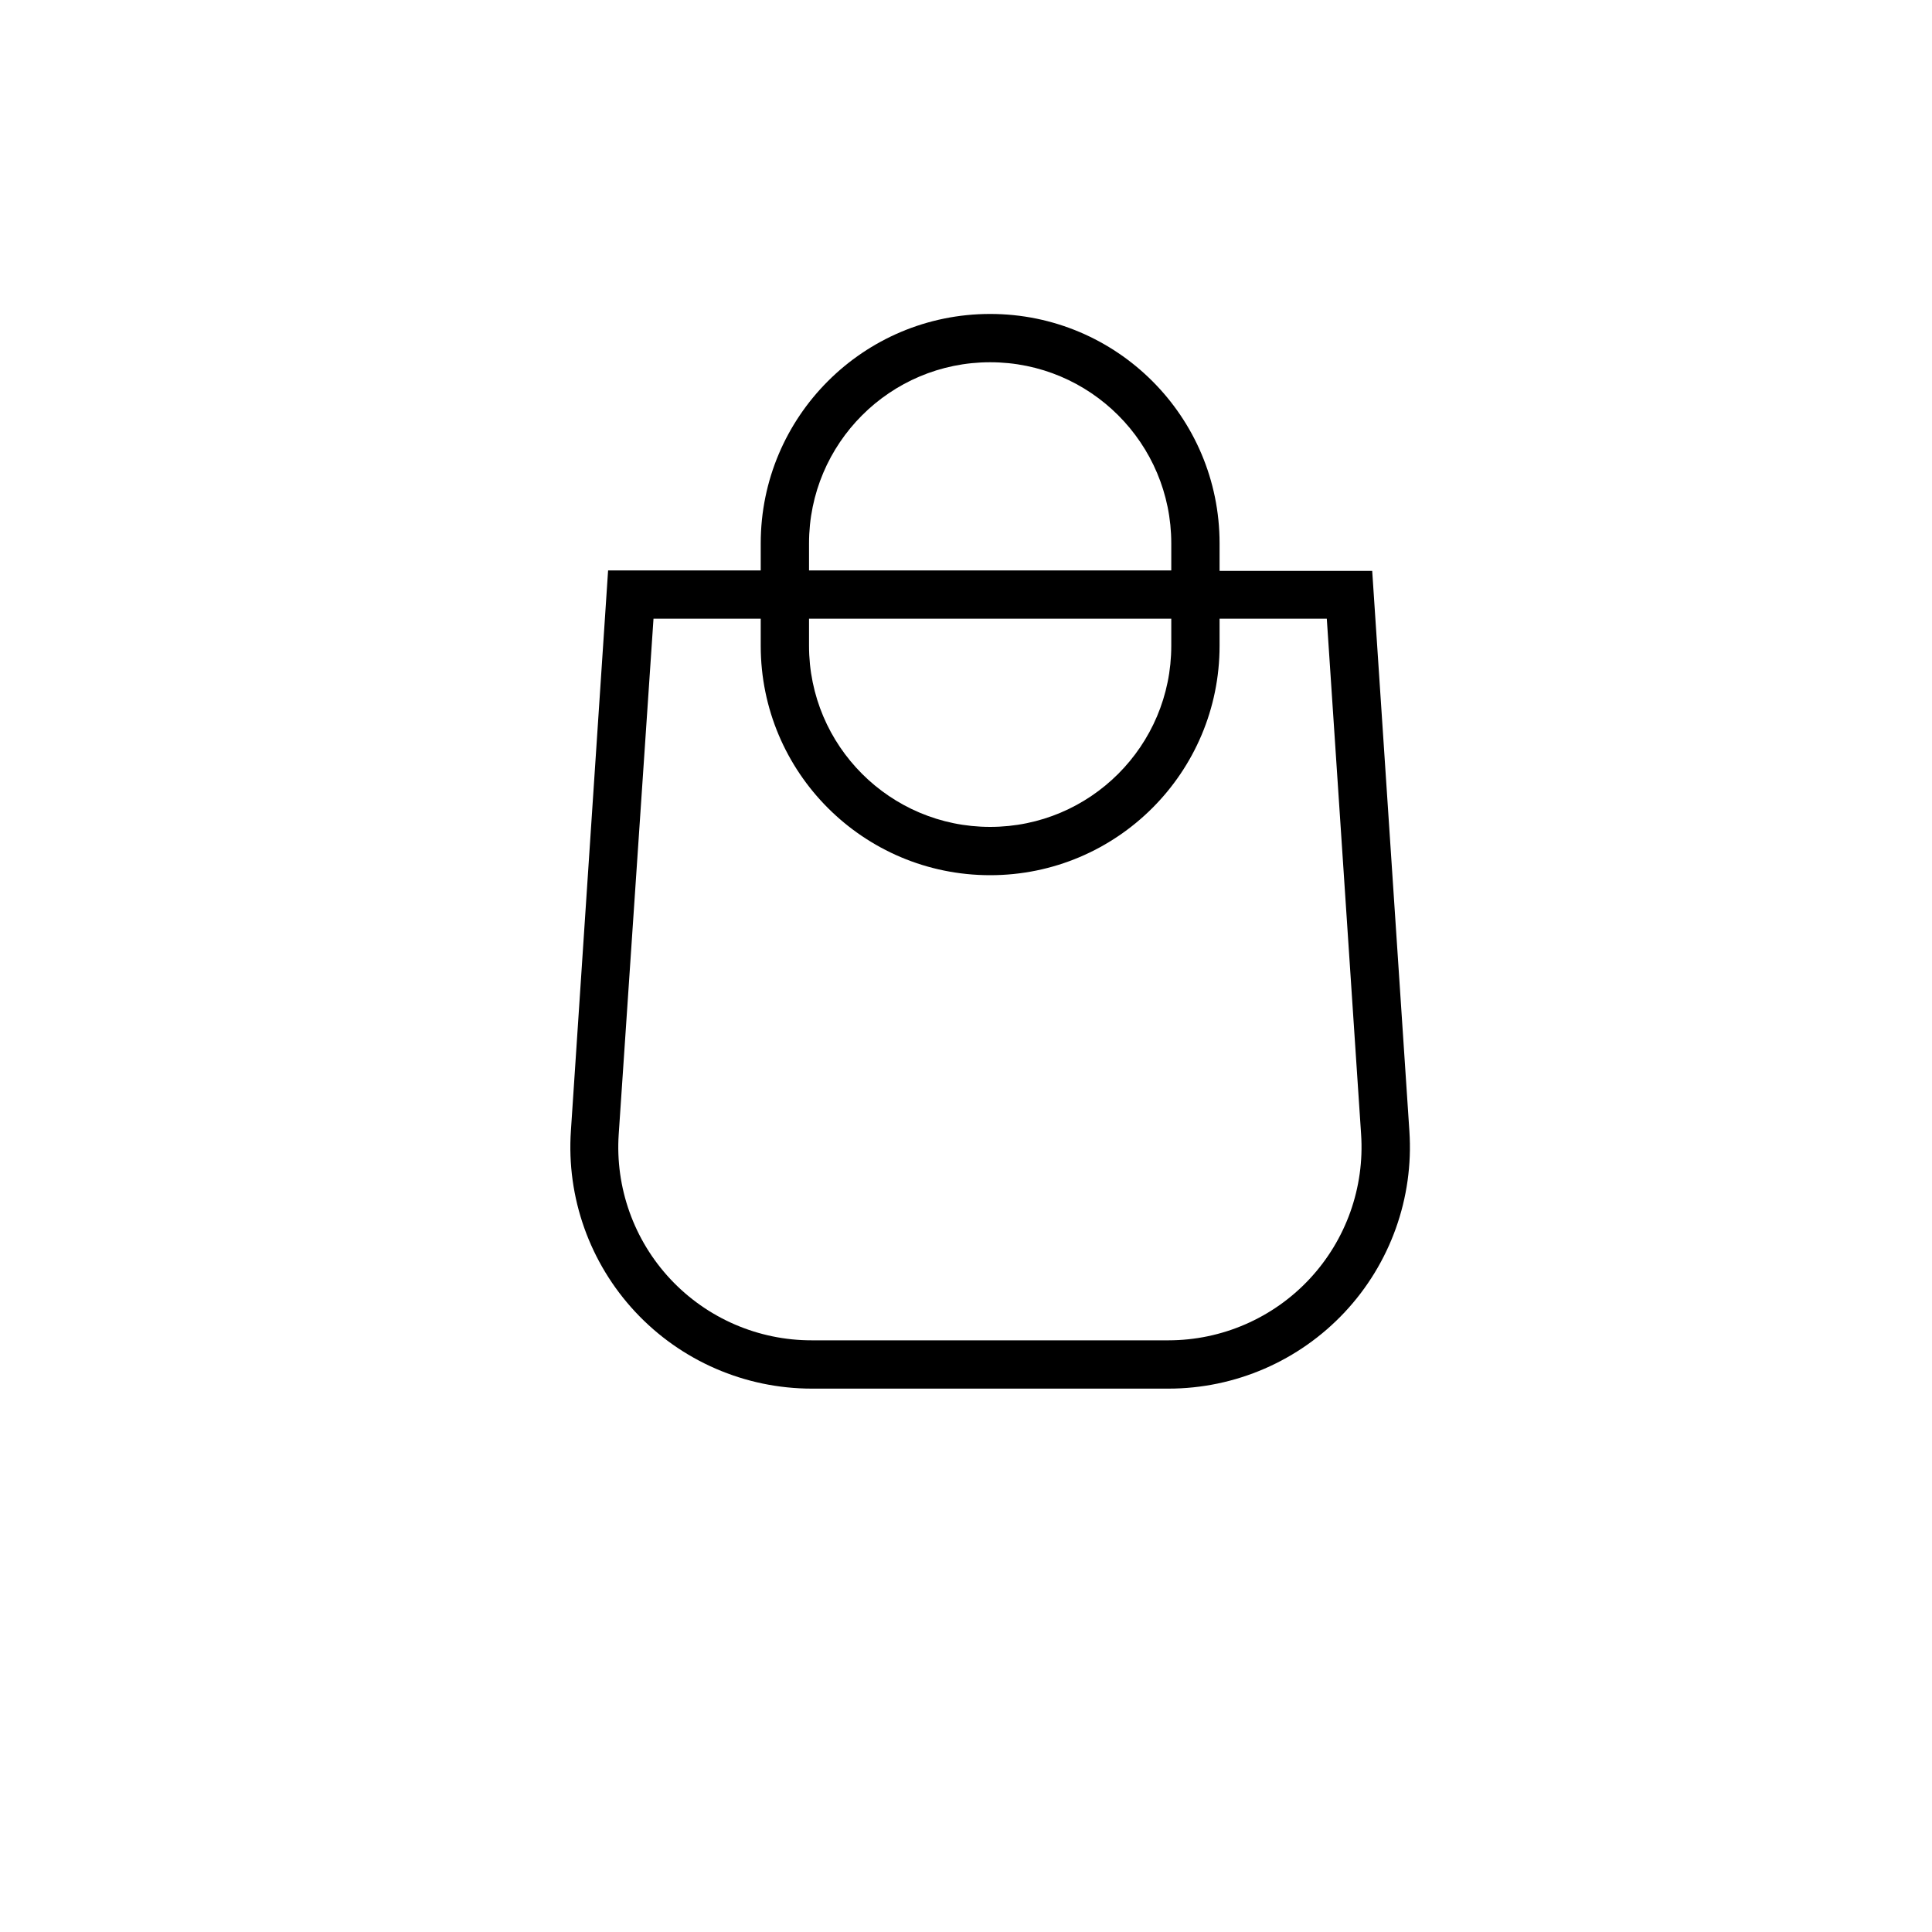
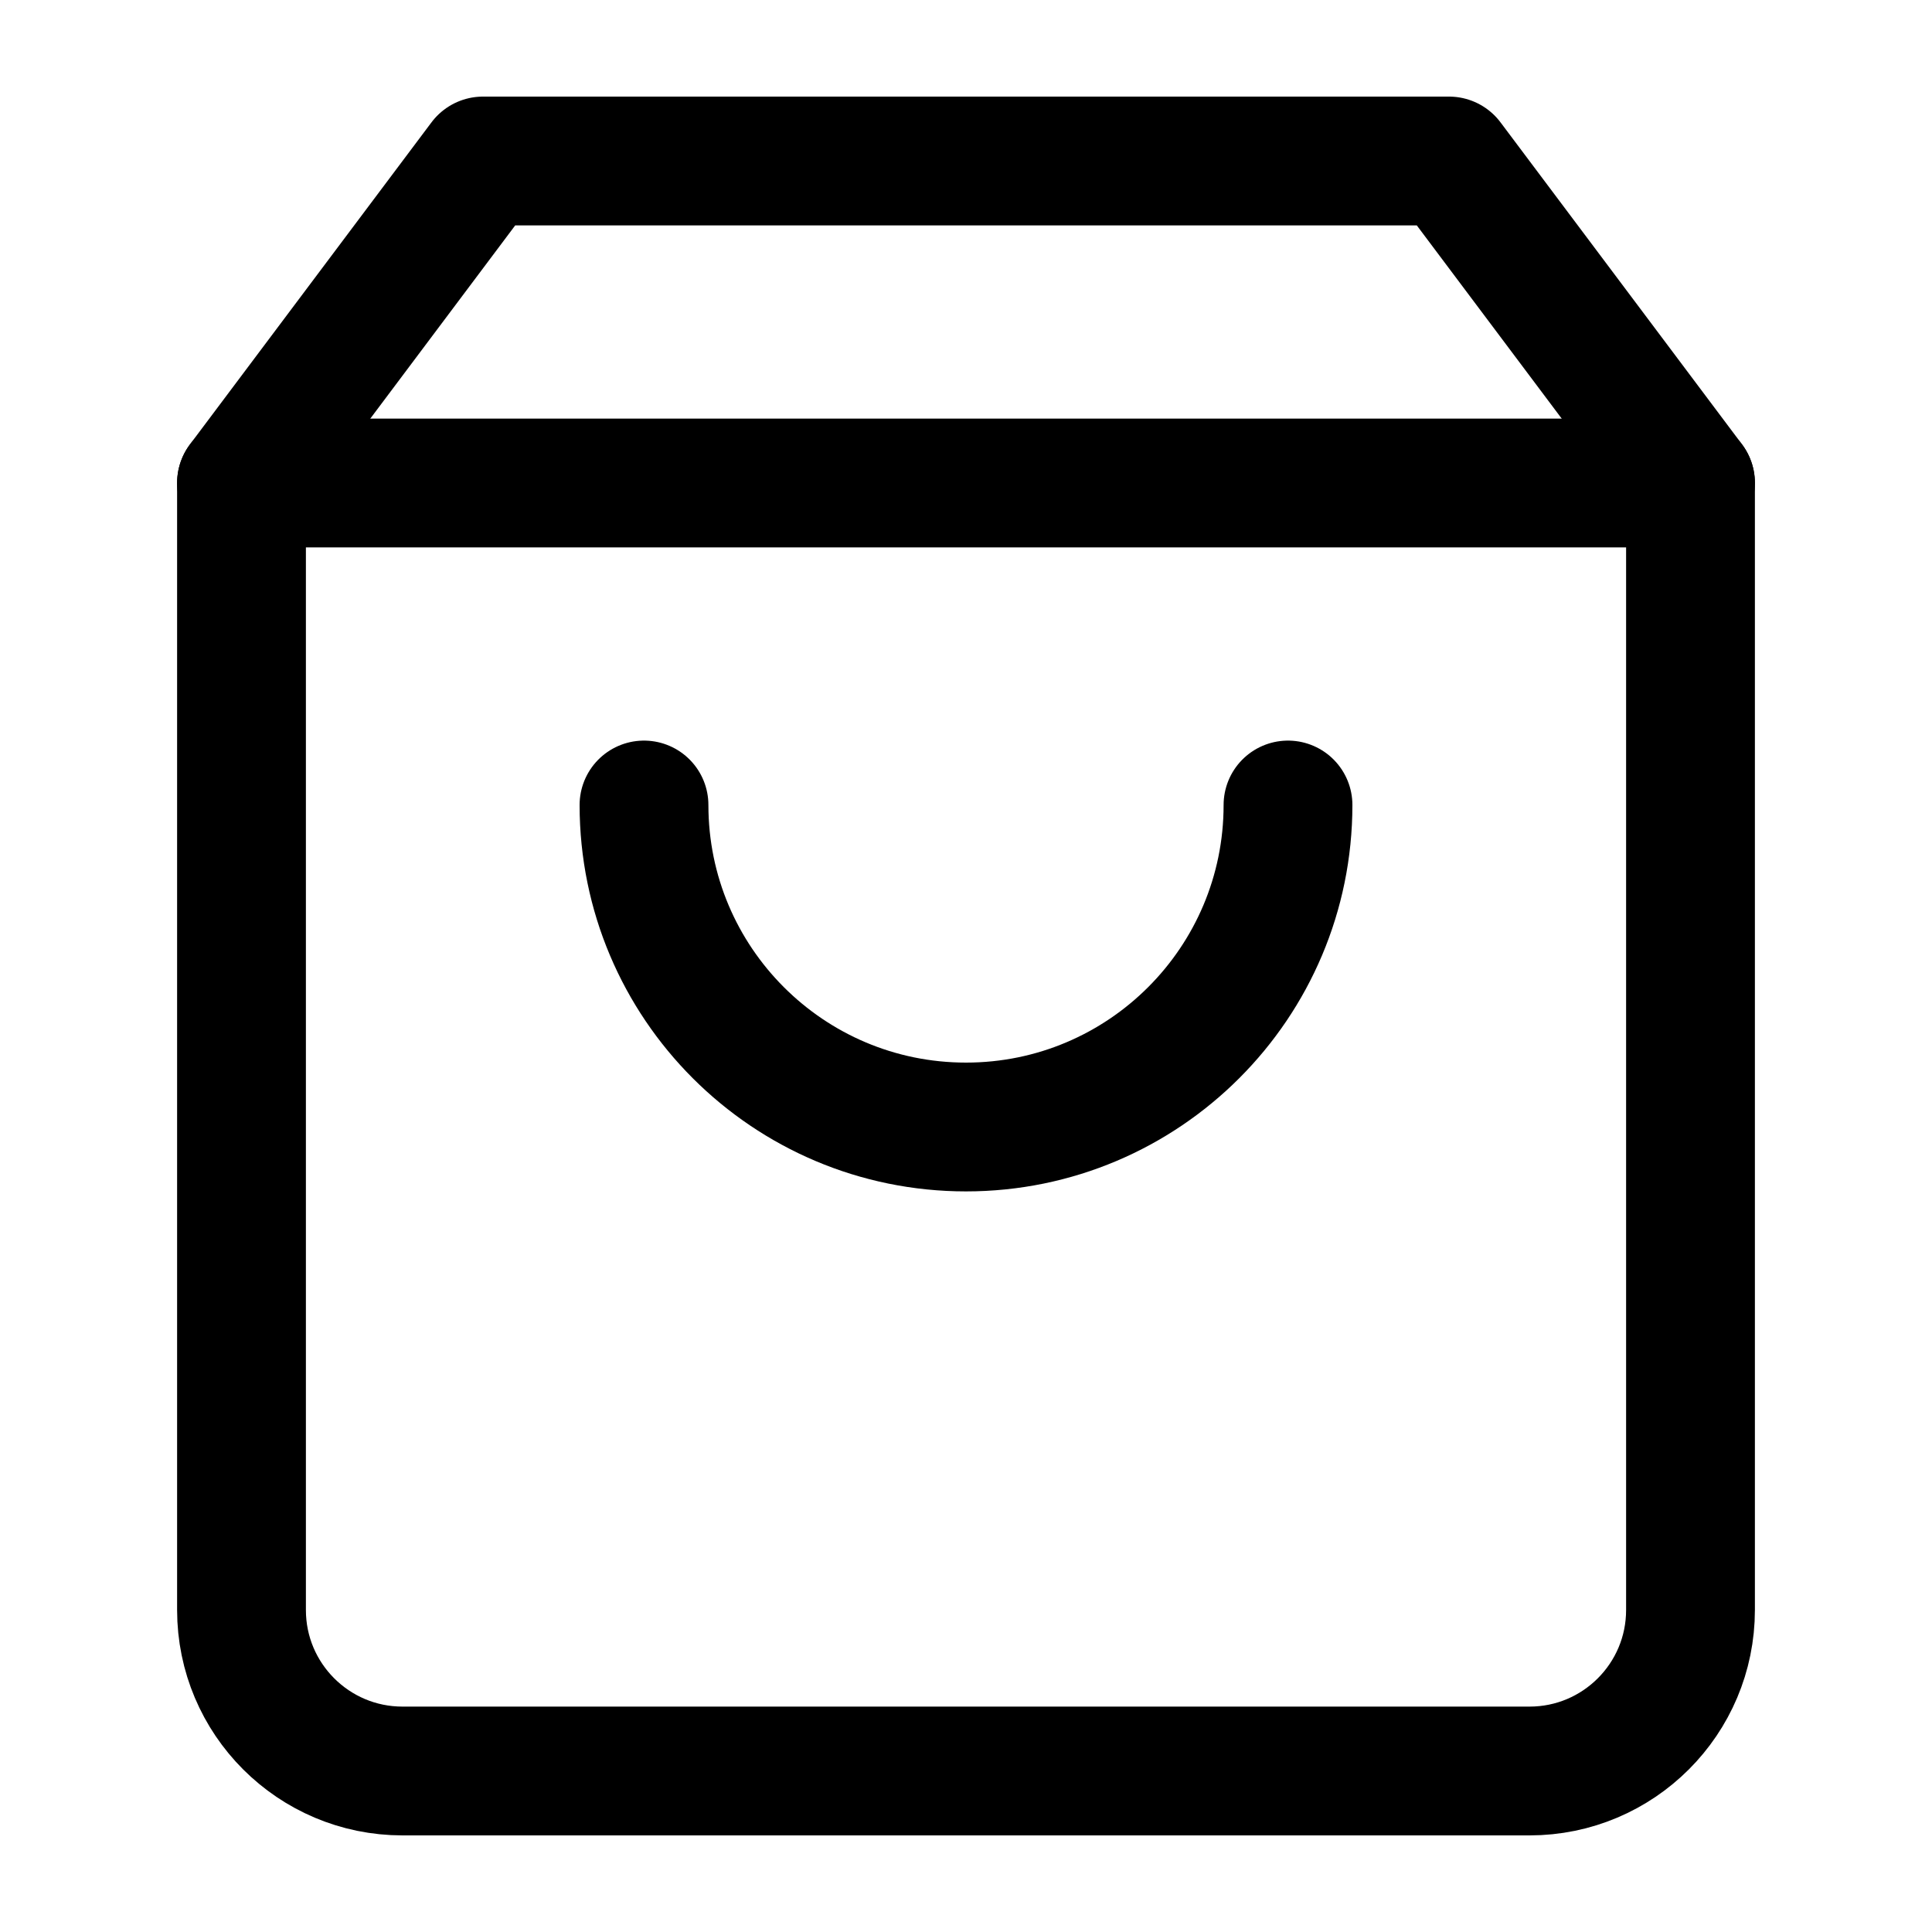
- <svg xmlns="http://www.w3.org/2000/svg" fill="none" class="icon icon-cart" viewBox="0 0 40 40">
-   <path fill="currentColor" fill-rule="evenodd" d="M20.5 6.5a4.75 4.75 0 0 0-4.75 4.75v.56h-3.16l-.77 11.6a5 5 0 0 0 4.99 5.34h7.38a5 5 0 0 0 4.99-5.33l-.77-11.6h-3.16v-.57A4.75 4.75 0 0 0 20.5 6.5m3.75 5.31v-.56a3.75 3.75 0 1 0-7.5 0v.56zm-7.5 1h7.5v.56a3.75 3.75 0 1 1-7.5 0zm-1 0v.56a4.75 4.75 0 1 0 9.5 0v-.56h2.22l.71 10.67a4 4 0 0 1-3.99 4.27h-7.38a4 4 0 0 1-4-4.27l.72-10.67z" />
+ <svg xmlns="http://www.w3.org/2000/svg" class="icon icon-cart" viewBox="0 0 24 24" fill="none" stroke="currentColor" stroke-width="1.6" stroke-linecap="round" stroke-linejoin="round">
+   <path d="M6 2 3 6v14a2 2 0 0 0 2 2h14a2 2 0 0 0 2-2V6l-3-4z" />
+   <line x1="3" y1="6" x2="21" y2="6" />
+   <path d="M16 10a4 4 0 0 1-8 0" />
</svg>
